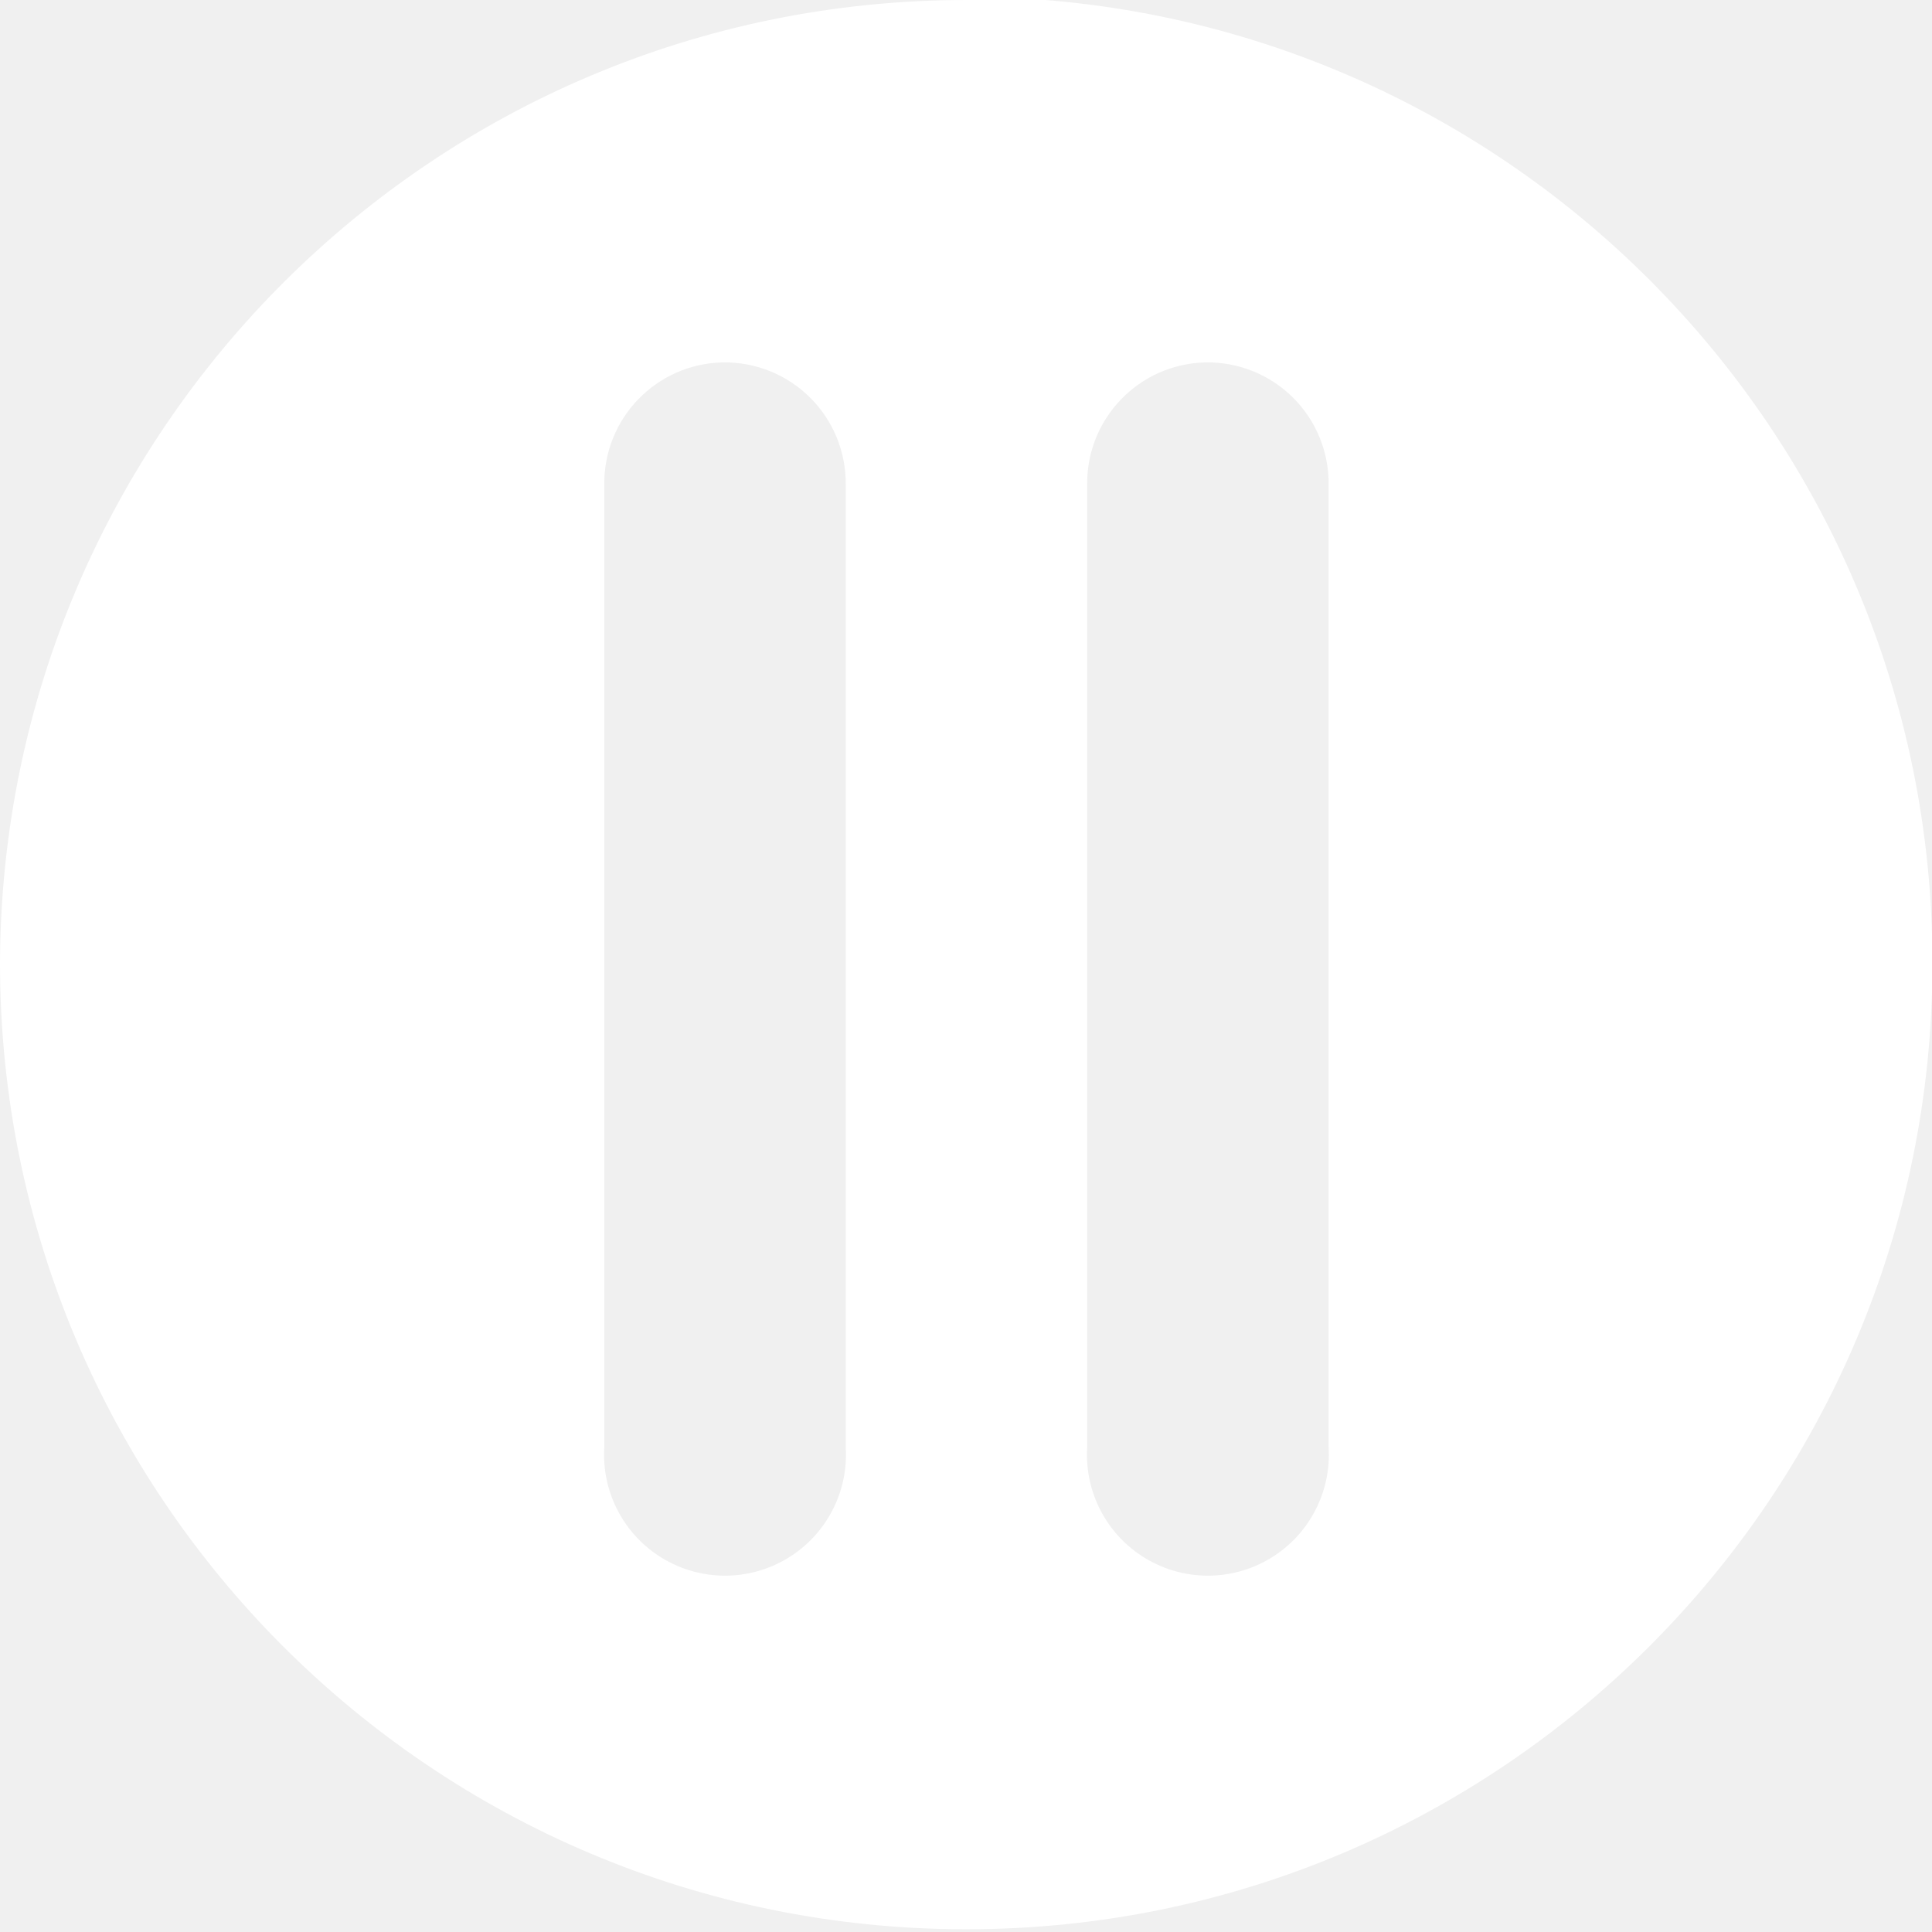
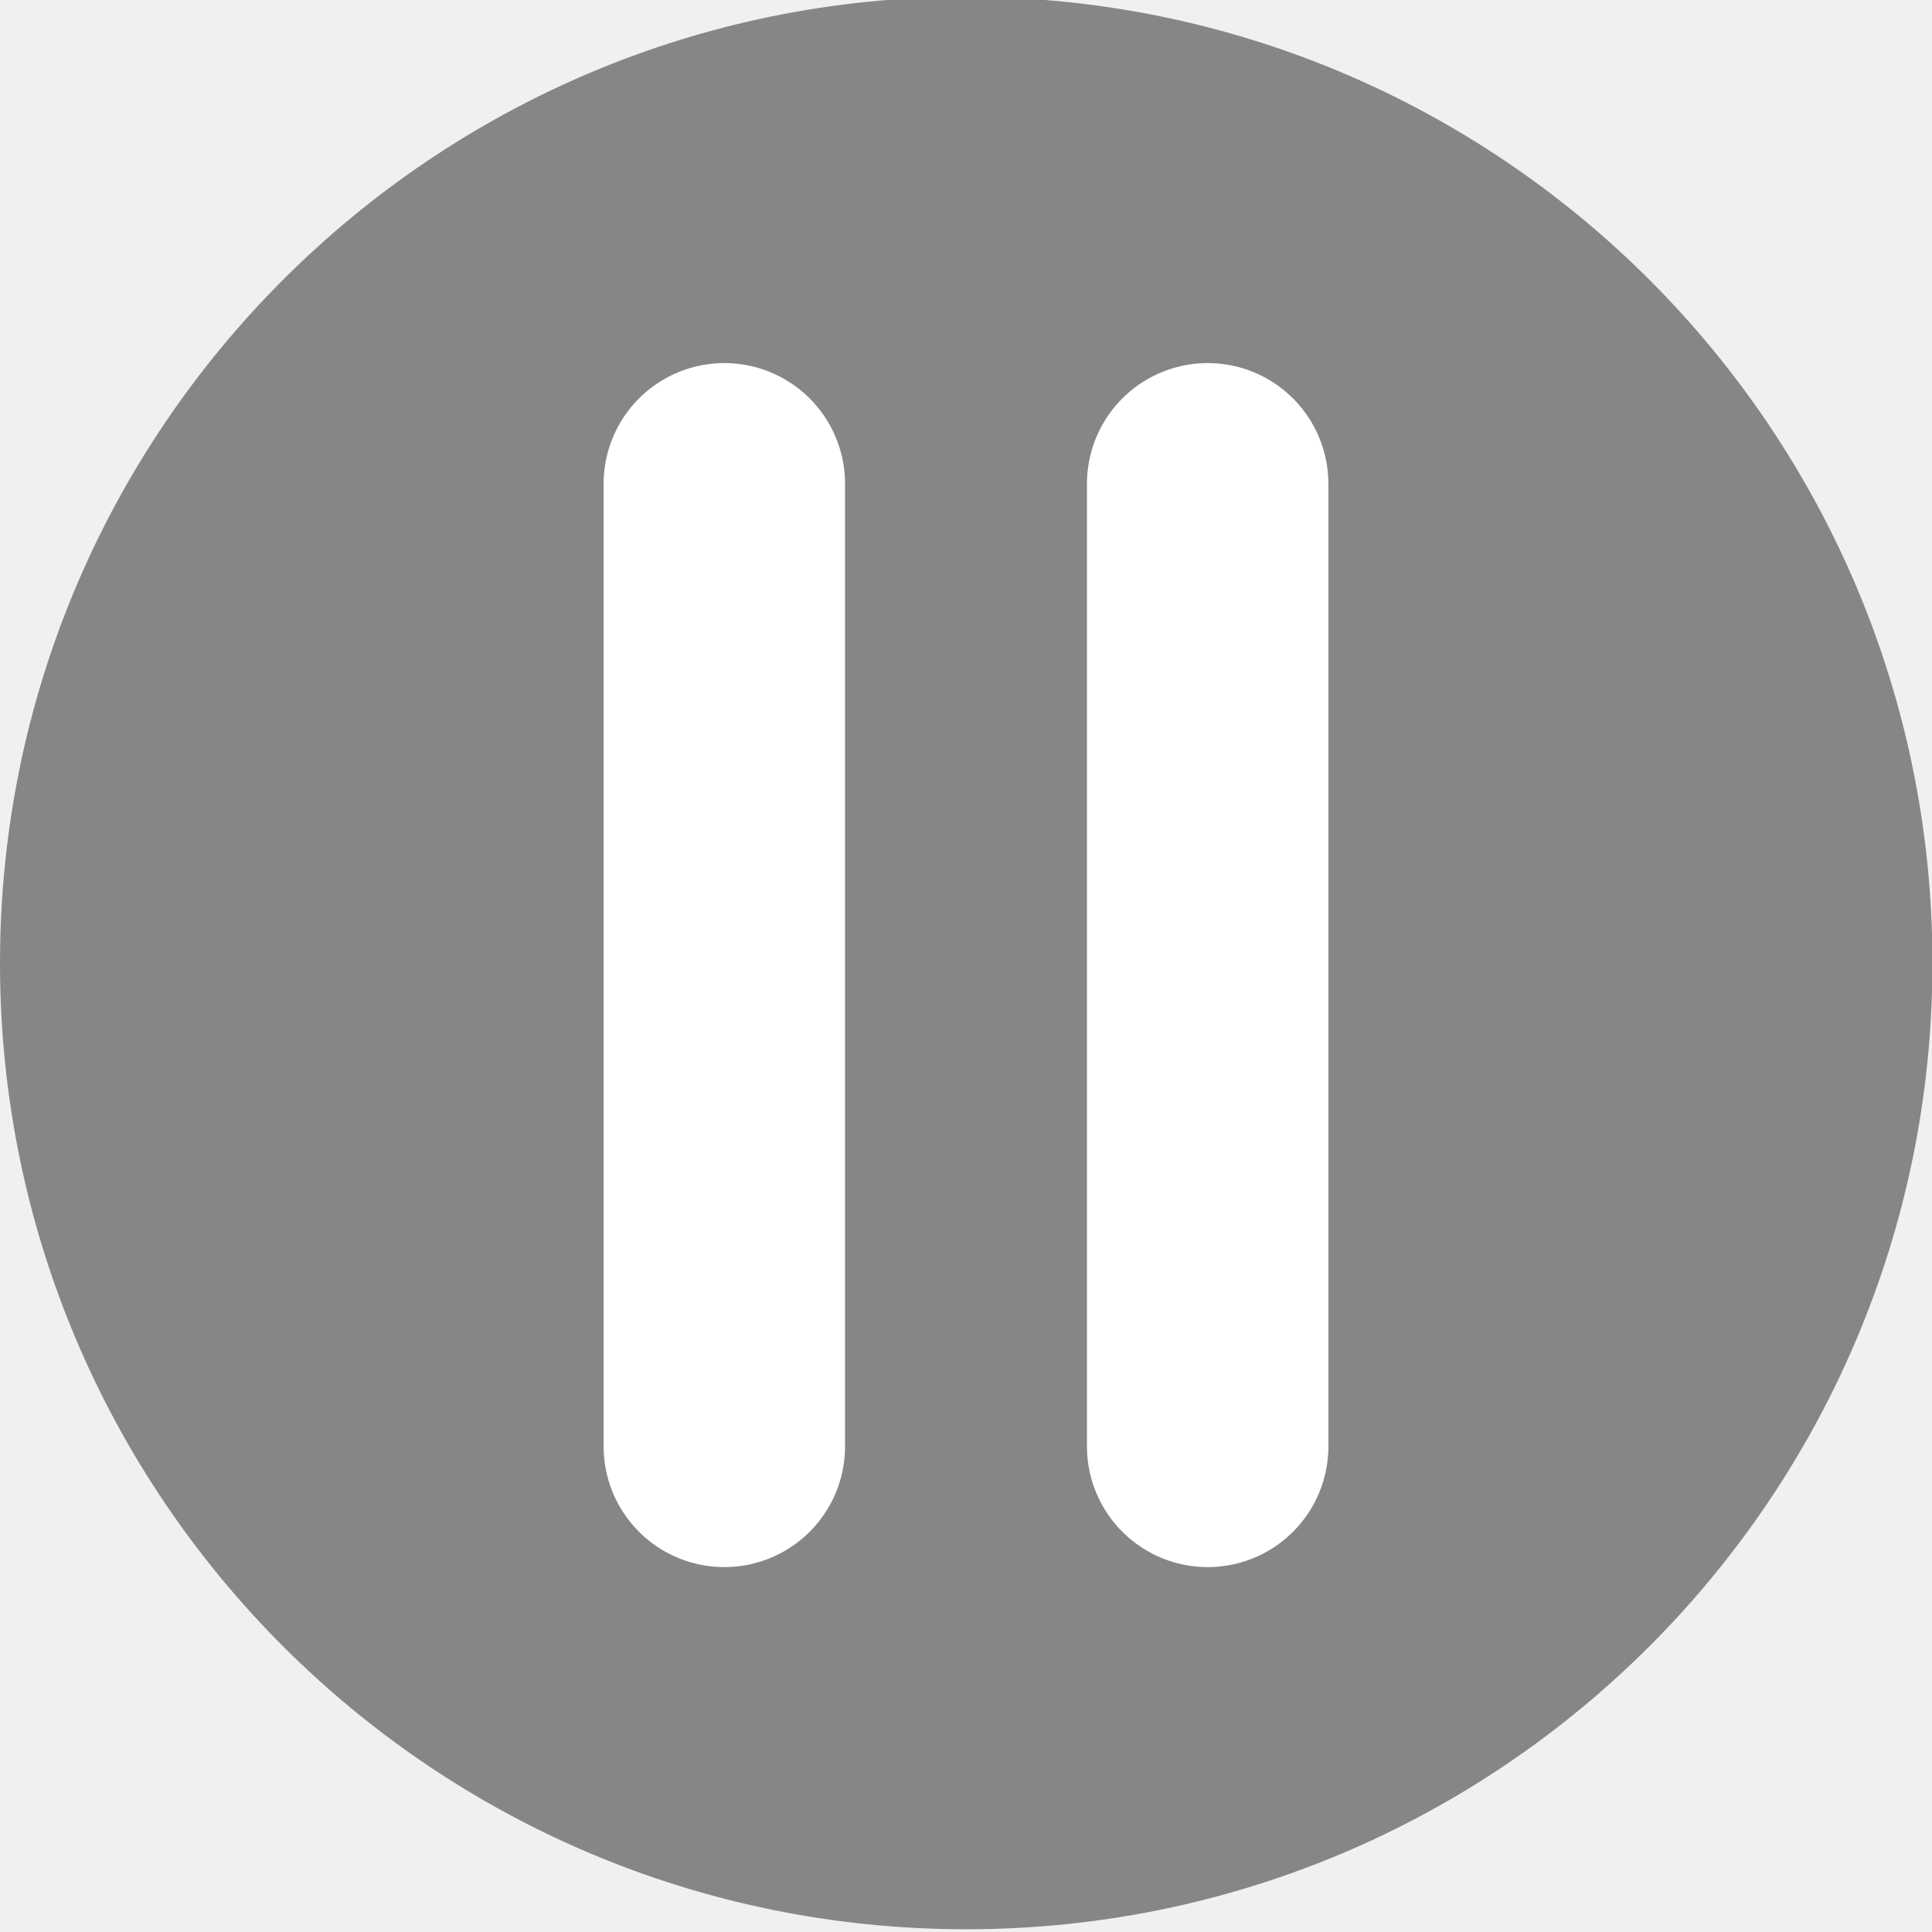
<svg xmlns="http://www.w3.org/2000/svg" height="16" width="16" version="1.1" viewBox="0 0 4.233 4.233">
  <g transform="translate(0 -292.77)">
-     <path d="m2.117 292.77a2.117 2.117 0 0 0 -2.117 2.11 2.117 2.117 0 0 0 2.117 2.117 2.117 2.117 0 0 0 2.117 -2.117 2.117 2.117 0 0 0 -2.117 -2.117zm-0.533 0.794a0.265 0.265 0 0 1 0.269 0.268v2.109a0.265 0.265 0 1 1 -0.529 0v-2.109a0.265 0.265 0 0 1 0.26 -0.268zm1.058 0a0.265 0.265 0 0 1 0.269 0.268v2.109a0.265 0.265 0 1 1 -0.529 0v-2.109a0.265 0.265 0 0 1 0.26 -0.268z" stroke-width=".251" fill="#fff" />
+     <circle stroke-width=".251" cy="294.88" cx="2.117" r="2.117" fill="#868686" />
+     <path stroke-linejoin="round" d="m1.587 293.83v2.109" stroke="#fff" stroke-linecap="round" stroke-width=".529" fill="none" />
+     <path stroke-linejoin="round" d="m2.646 293.83v2.109" stroke="#fff" stroke-linecap="round" stroke-width=".529" fill="none" />
  </g>
</svg>
